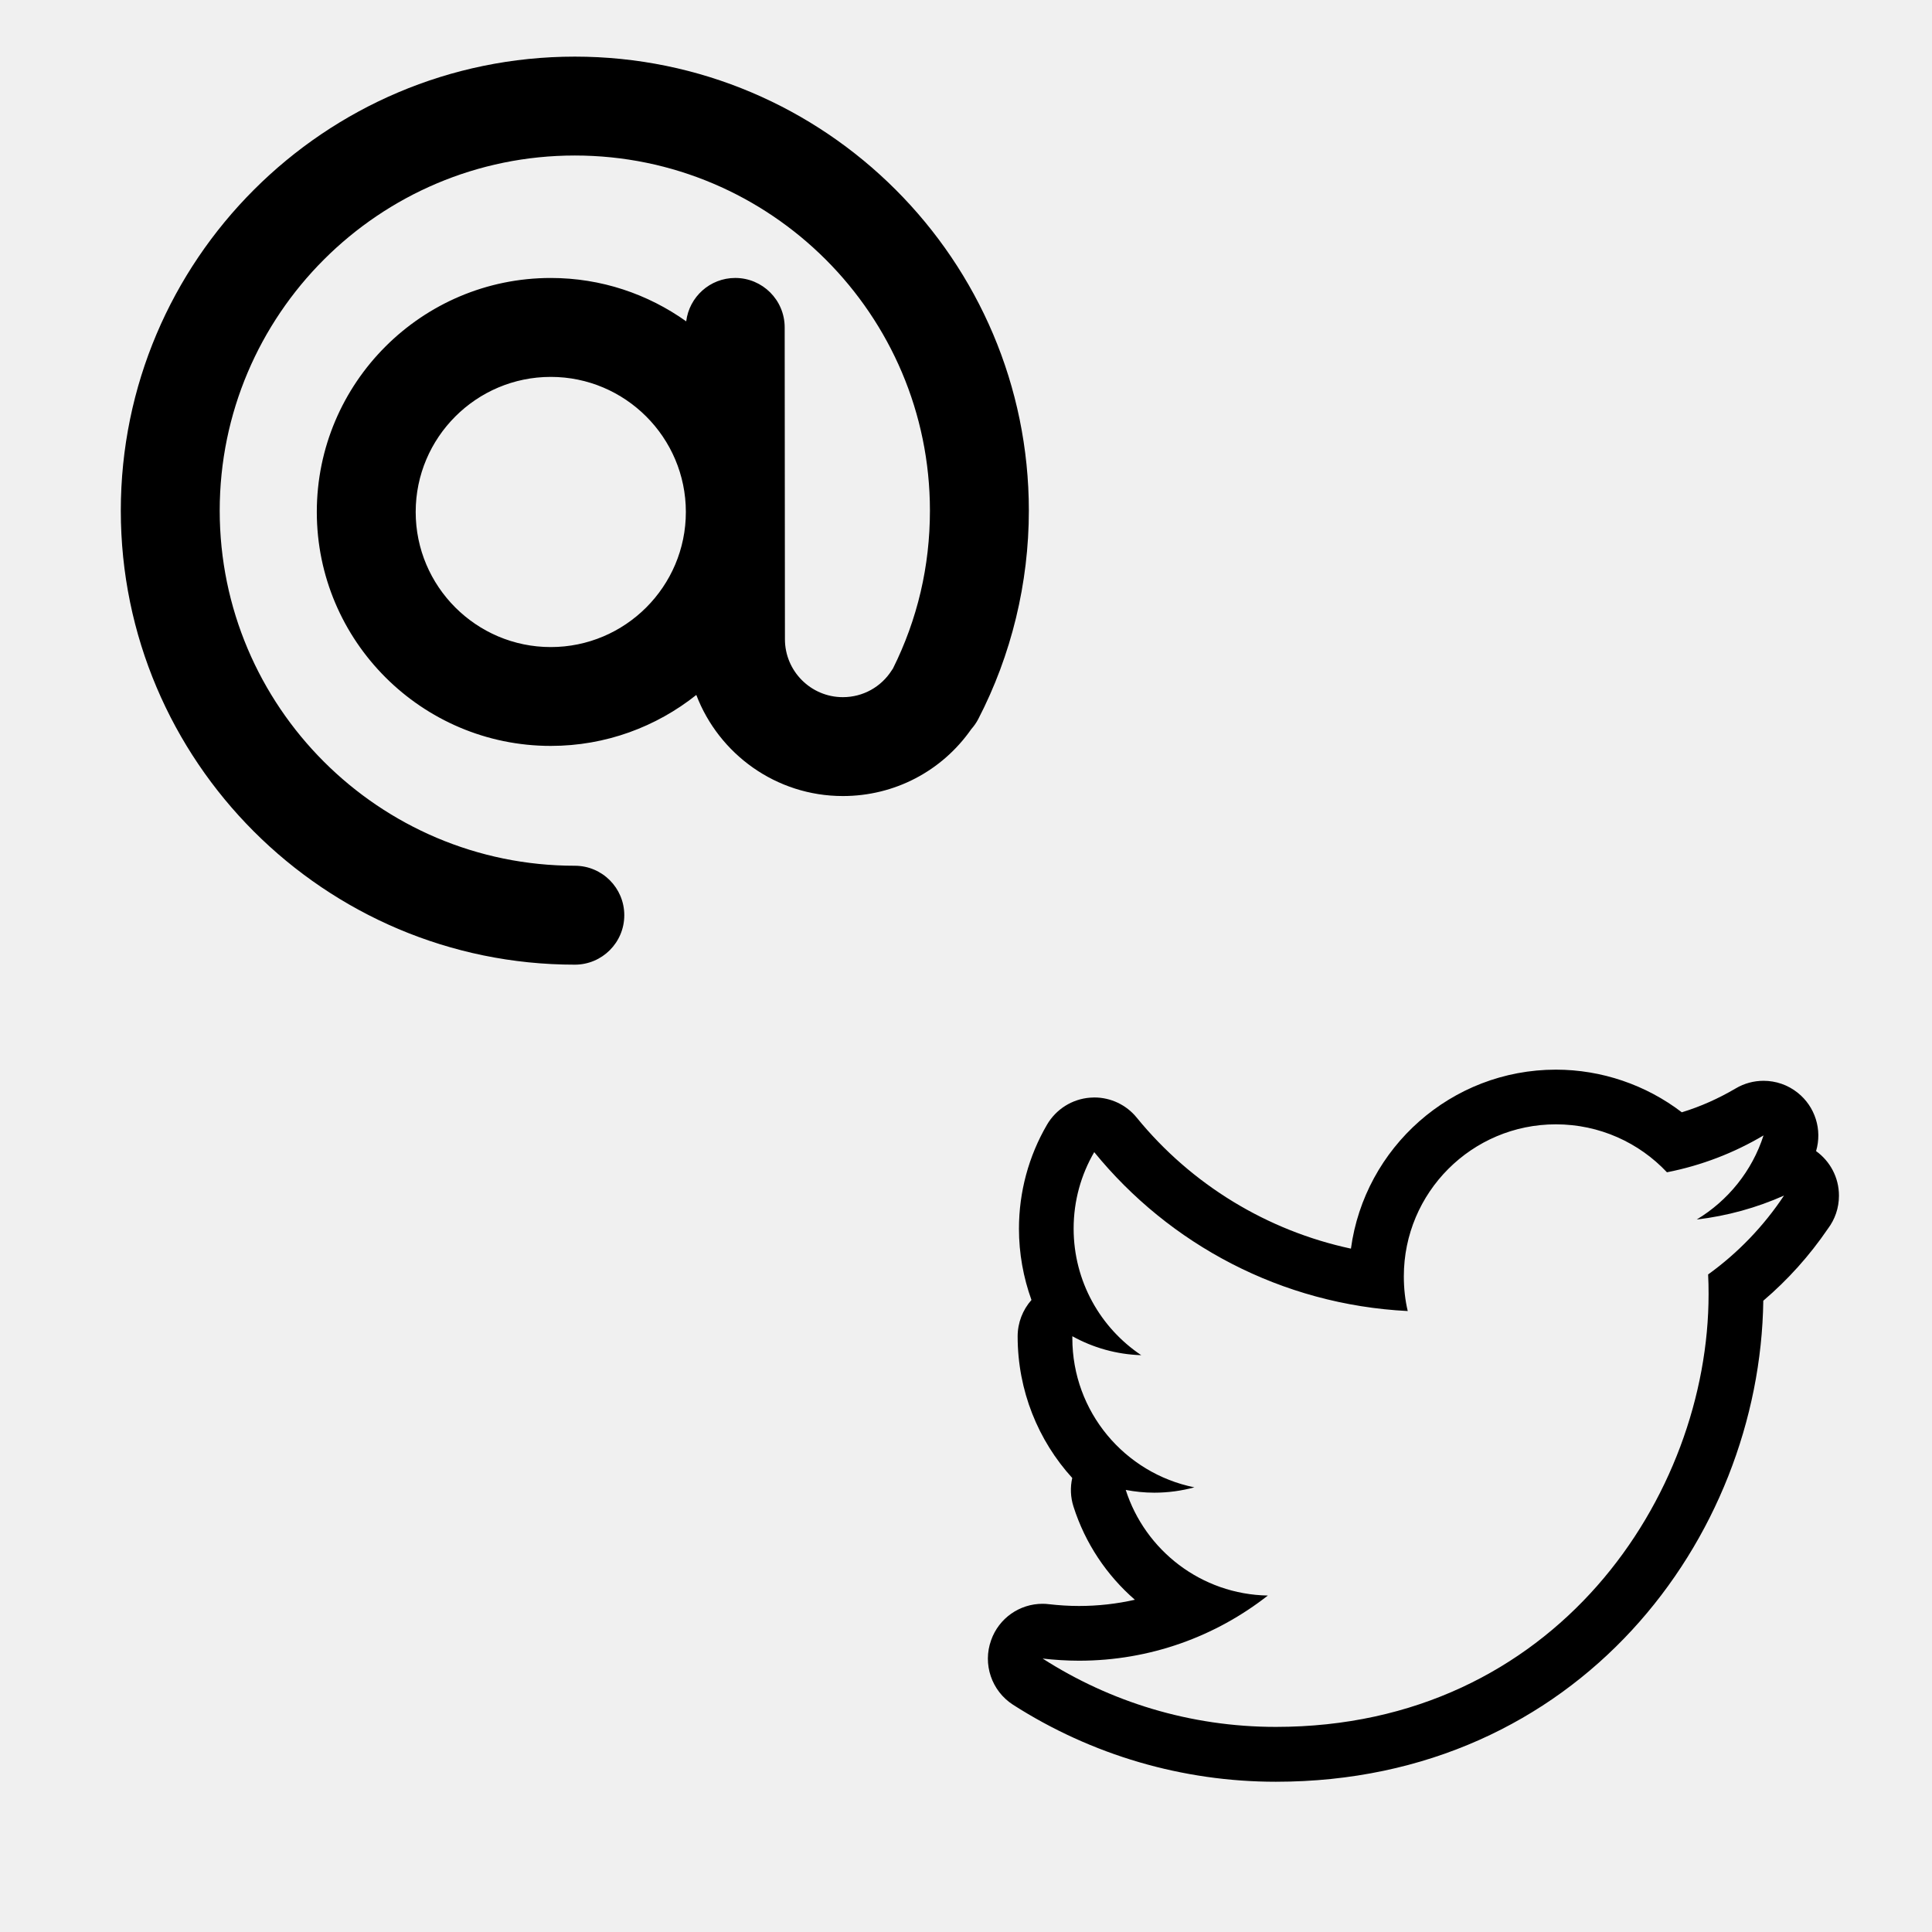
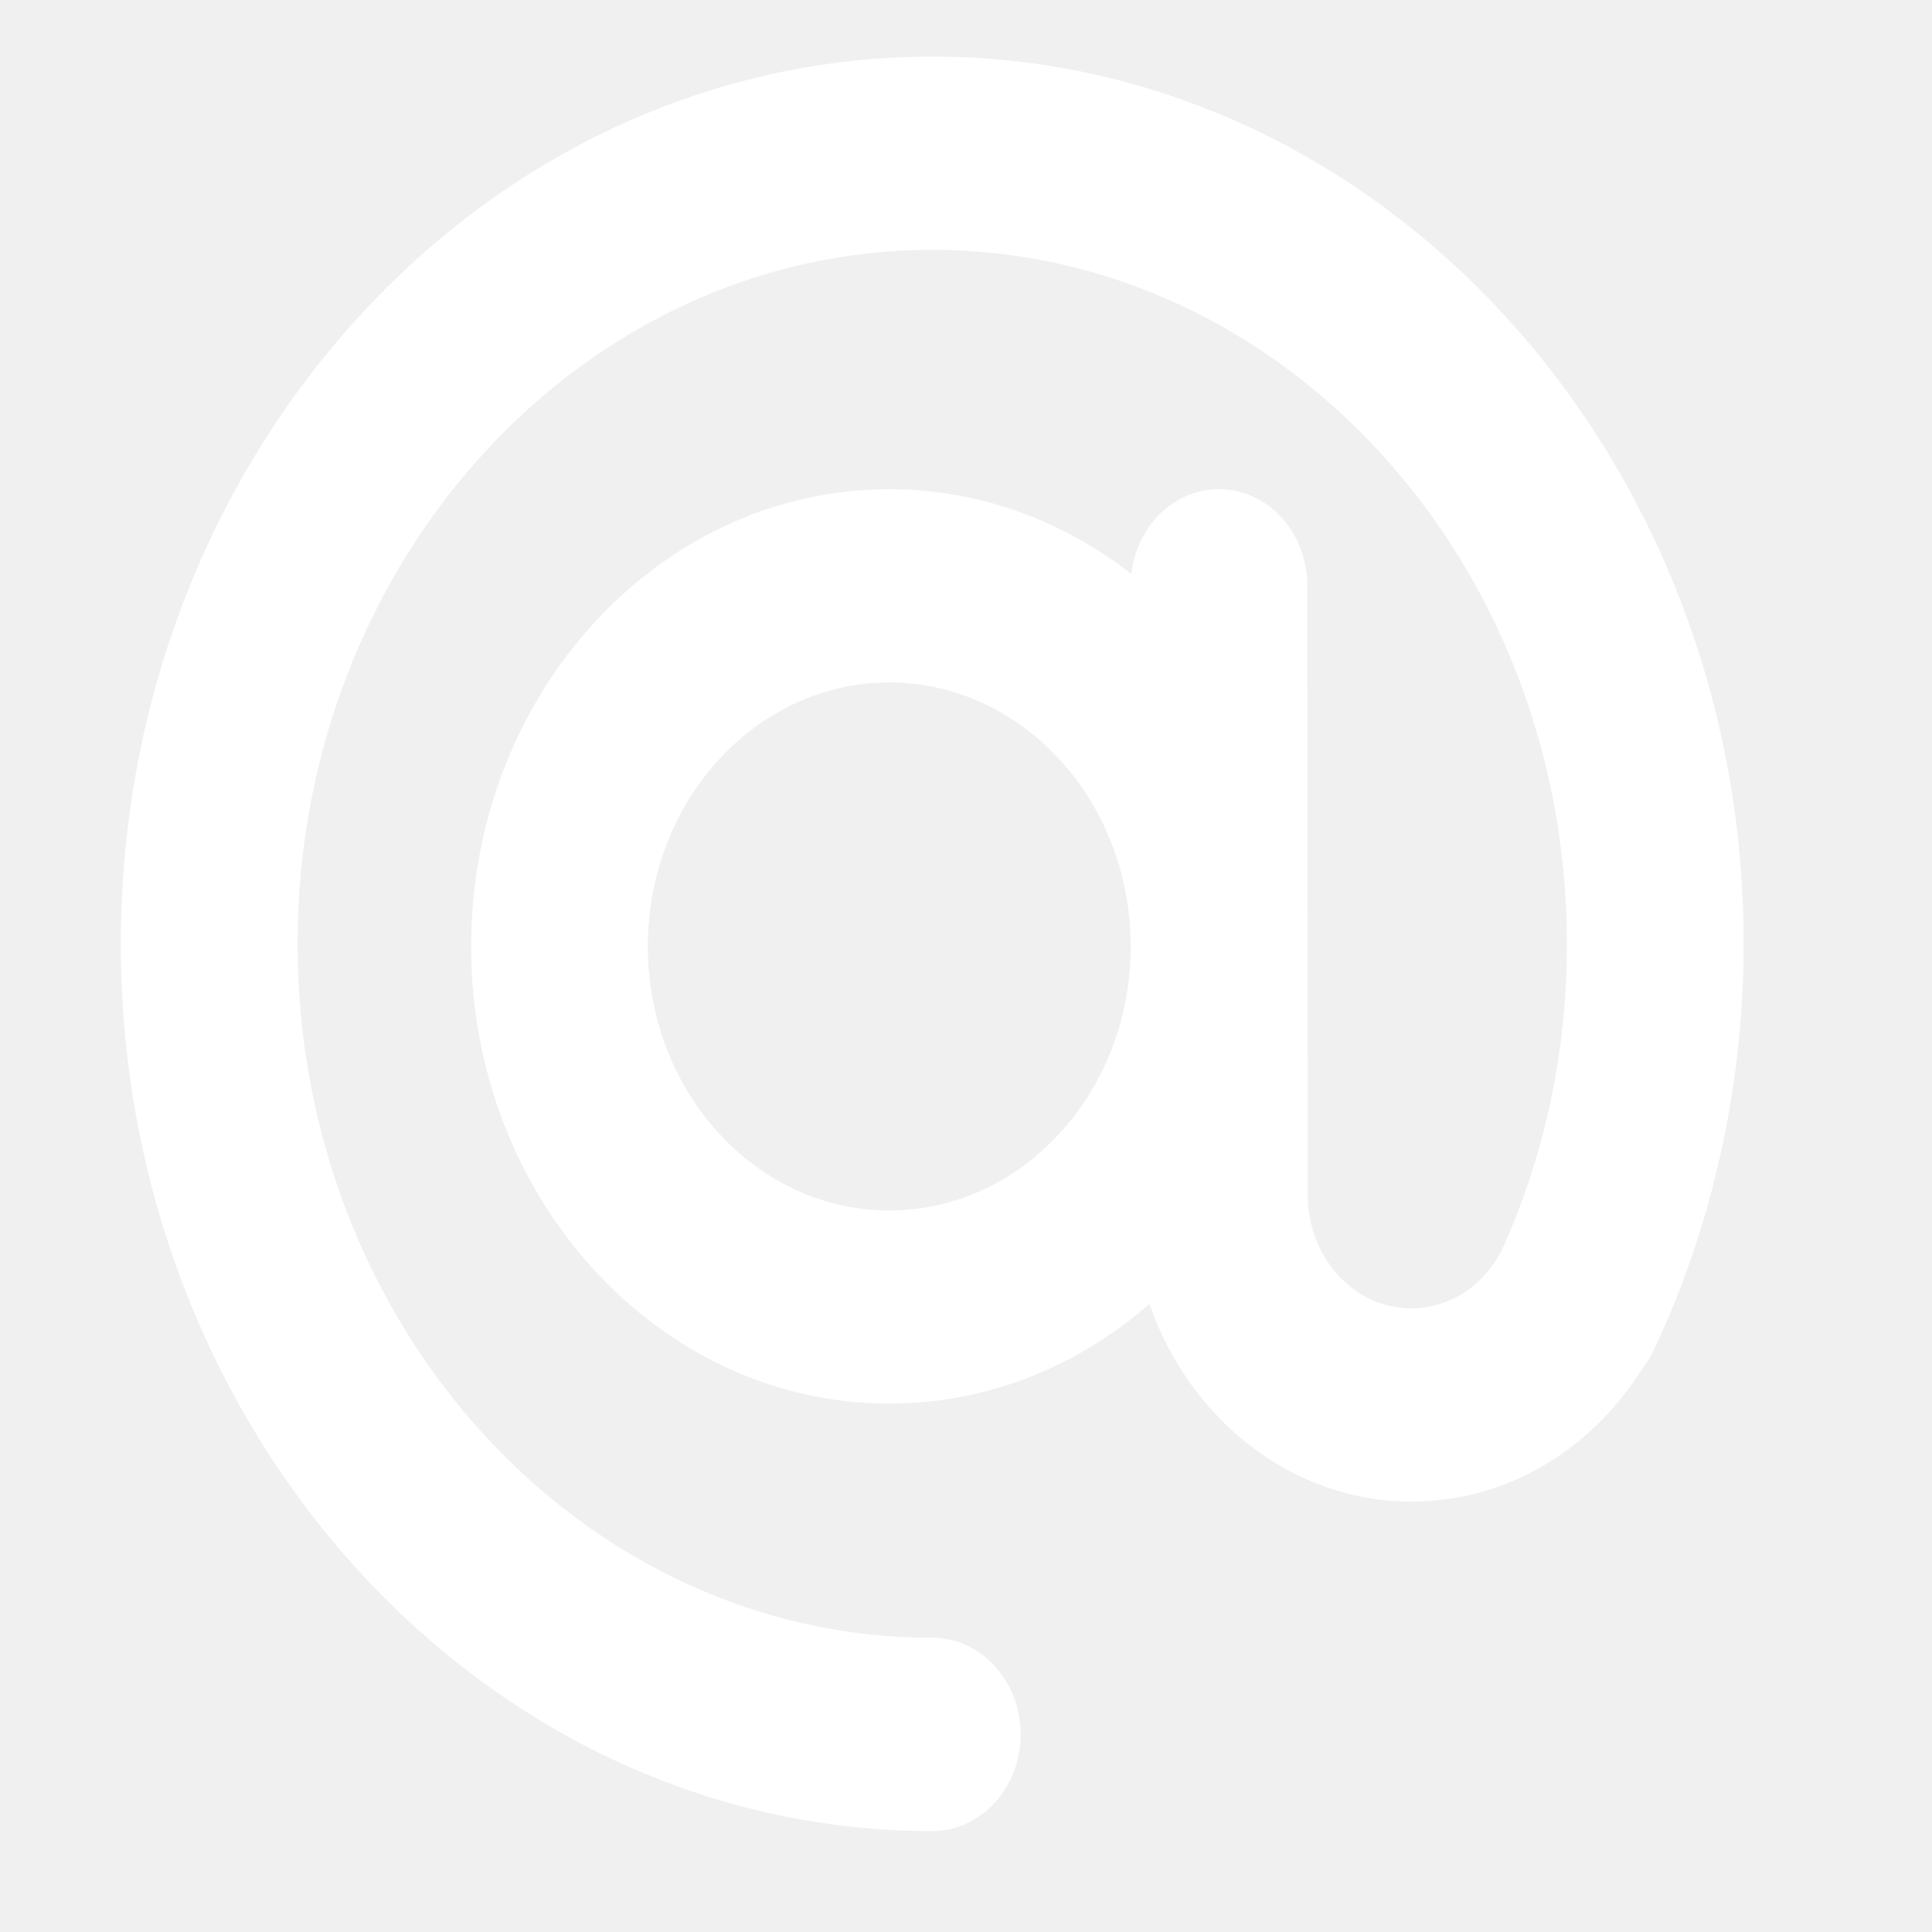
<svg xmlns="http://www.w3.org/2000/svg" version="1.1" id="Layer_1" x="0px" y="0px" width="100px" height="100px" viewBox="0 0 100 100" enable-background="new 0 0 100 100" xml:space="preserve">
  <g id="Captions">
</g>
  <g id="Your_Icon">
-     <path d="M53.253,26.431c0-12.958-10.542-23.5-23.5-23.5c-12.958,0-23.5,10.542-23.5,23.5c0,12.959,10.542,23.5,23.5,23.5   c1.413,0,2.56-1.146,2.56-2.56c0-1.413-1.146-2.56-2.56-2.56c-10.136,0-18.381-8.244-18.381-18.381   c0-10.135,8.245-18.381,18.381-18.381s18.38,8.245,18.38,18.381c0,2.878-0.645,5.627-1.916,8.177   c-0.016,0.025-0.035,0.048-0.051,0.074c-0.553,0.879-1.502,1.404-2.54,1.404c-1.653,0-2.998-1.344-2.998-2.999l-0.013-16.142   c-0.001-1.413-1.147-2.557-2.559-2.557c0,0-0.002,0-0.002,0c-1.306,0.001-2.381,0.981-2.536,2.246   c-1.98-1.411-4.399-2.245-7.01-2.245c-6.678,0-12.11,5.433-12.11,12.11c0,6.677,5.433,12.11,12.11,12.11   c2.846,0,5.463-0.99,7.533-2.638c1.165,3.055,4.125,5.233,7.586,5.233c2.673,0,5.128-1.288,6.648-3.465   c0.137-0.155,0.26-0.327,0.359-0.519C52.348,33.911,53.253,30.18,53.253,26.431z M28.508,33.492c-3.855,0-6.992-3.136-6.992-6.992   s3.137-6.992,6.992-6.992S35.5,22.645,35.5,26.5C35.5,30.355,32.363,33.492,28.508,33.492z" />
-   </g>
-   <g id="twitter">
-     <path d="M94,59.581c0.327-1.106-0.047-2.302-0.953-3.022c-0.514-0.41-1.136-0.617-1.767-0.617c-0.498,0-0.996,0.13-1.443,0.396   c-0.888,0.521-1.816,0.939-2.787,1.234c-1.854-1.418-4.152-2.207-6.516-2.207c-5.416,0-9.903,4.04-10.61,9.264   c-4.318-0.924-8.252-3.303-11.086-6.779c-0.539-0.666-1.35-1.045-2.195-1.045c-0.071,0-0.146,0.004-0.223,0.01   c-0.928,0.072-1.757,0.596-2.226,1.397c-0.952,1.631-1.453,3.491-1.453,5.386c0,1.28,0.228,2.525,0.647,3.688   c-0.453,0.514-0.715,1.18-0.715,1.884c0,2.809,1.061,5.39,2.826,7.33c-0.109,0.483-0.092,0.996,0.066,1.485   c0.611,1.914,1.729,3.562,3.176,4.818c-0.939,0.213-1.911,0.322-2.896,0.322c-0.512,0-1.029-0.033-1.55-0.092   c-0.11-0.014-0.22-0.021-0.331-0.021c-1.187,0-2.261,0.742-2.664,1.885c-0.447,1.24,0.026,2.627,1.135,3.341   c4.07,2.606,8.774,3.985,13.602,3.985c15.655,0,25.063-12.6,25.231-24.898c1.274-1.085,2.395-2.334,3.345-3.728   c0.358-0.475,0.571-1.063,0.571-1.709C95.185,60.939,94.718,60.098,94,59.581z M88.412,65.966c0.019,0.337,0.024,0.677,0.024,1.019   c0,10.403-7.918,22.399-22.399,22.399c-4.445,0-8.584-1.303-12.07-3.537c0.613,0.068,1.243,0.111,1.879,0.111   c3.688,0,7.082-1.26,9.778-3.373c-3.448-0.061-6.354-2.34-7.356-5.467c0.48,0.092,0.975,0.143,1.478,0.143   c0.72,0,1.416-0.098,2.075-0.277c-3.602-0.727-6.317-3.904-6.317-7.722c0-0.035,0-0.065,0-0.099   c1.062,0.588,2.277,0.942,3.567,0.981c-2.112-1.412-3.5-3.823-3.5-6.554c0-1.442,0.388-2.793,1.066-3.956   c3.879,4.764,9.683,7.896,16.227,8.225c-0.137-0.574-0.202-1.178-0.202-1.795c0-4.344,3.523-7.869,7.87-7.869   c2.266,0,4.313,0.955,5.749,2.482c1.791-0.351,3.479-1.006,4.999-1.908c-0.589,1.836-1.839,3.379-3.461,4.354   c1.591-0.188,3.106-0.611,4.52-1.24C91.285,63.471,89.952,64.855,88.412,65.966z" />
+     <path fill="#FFFFFF" d="M90.253,48.854c0-25.322-18.841-45.923-42-45.923s-42,20.601-42,45.923c0,25.323,18.841,45.923,42,45.923   c2.525,0,4.576-2.239,4.576-5.003c0-2.762-2.049-5.003-4.576-5.003c-18.115,0-32.851-16.11-32.851-35.919   c0-19.806,14.736-35.92,32.851-35.92c18.116,0,32.85,16.112,32.85,35.92c0,5.625-1.153,10.997-3.425,15.979   c-0.028,0.049-0.062,0.094-0.091,0.146c-0.989,1.717-2.685,2.742-4.54,2.742c-2.954,0-5.358-2.625-5.358-5.859l-0.022-31.545   c-0.002-2.76-2.051-4.996-4.573-4.996h-0.004c-2.334,0.002-4.256,1.917-4.532,4.388c-3.538-2.756-7.861-4.386-12.529-4.386   c-11.935,0-21.643,10.616-21.643,23.665c0,13.048,9.71,23.665,21.643,23.665c5.086,0,9.764-1.935,13.463-5.155   c2.082,5.97,7.372,10.227,13.558,10.227c4.777,0,9.165-2.518,11.882-6.772c0.245-0.302,0.465-0.639,0.641-1.015   C88.635,63.472,90.253,56.181,90.253,48.854z M46.028,62.653c-6.89,0-12.496-6.129-12.496-13.665s5.606-13.664,12.496-13.664   c6.889,0,12.497,6.131,12.497,13.664C58.524,56.522,52.917,62.653,46.028,62.653z" />
  </g>
</svg>
